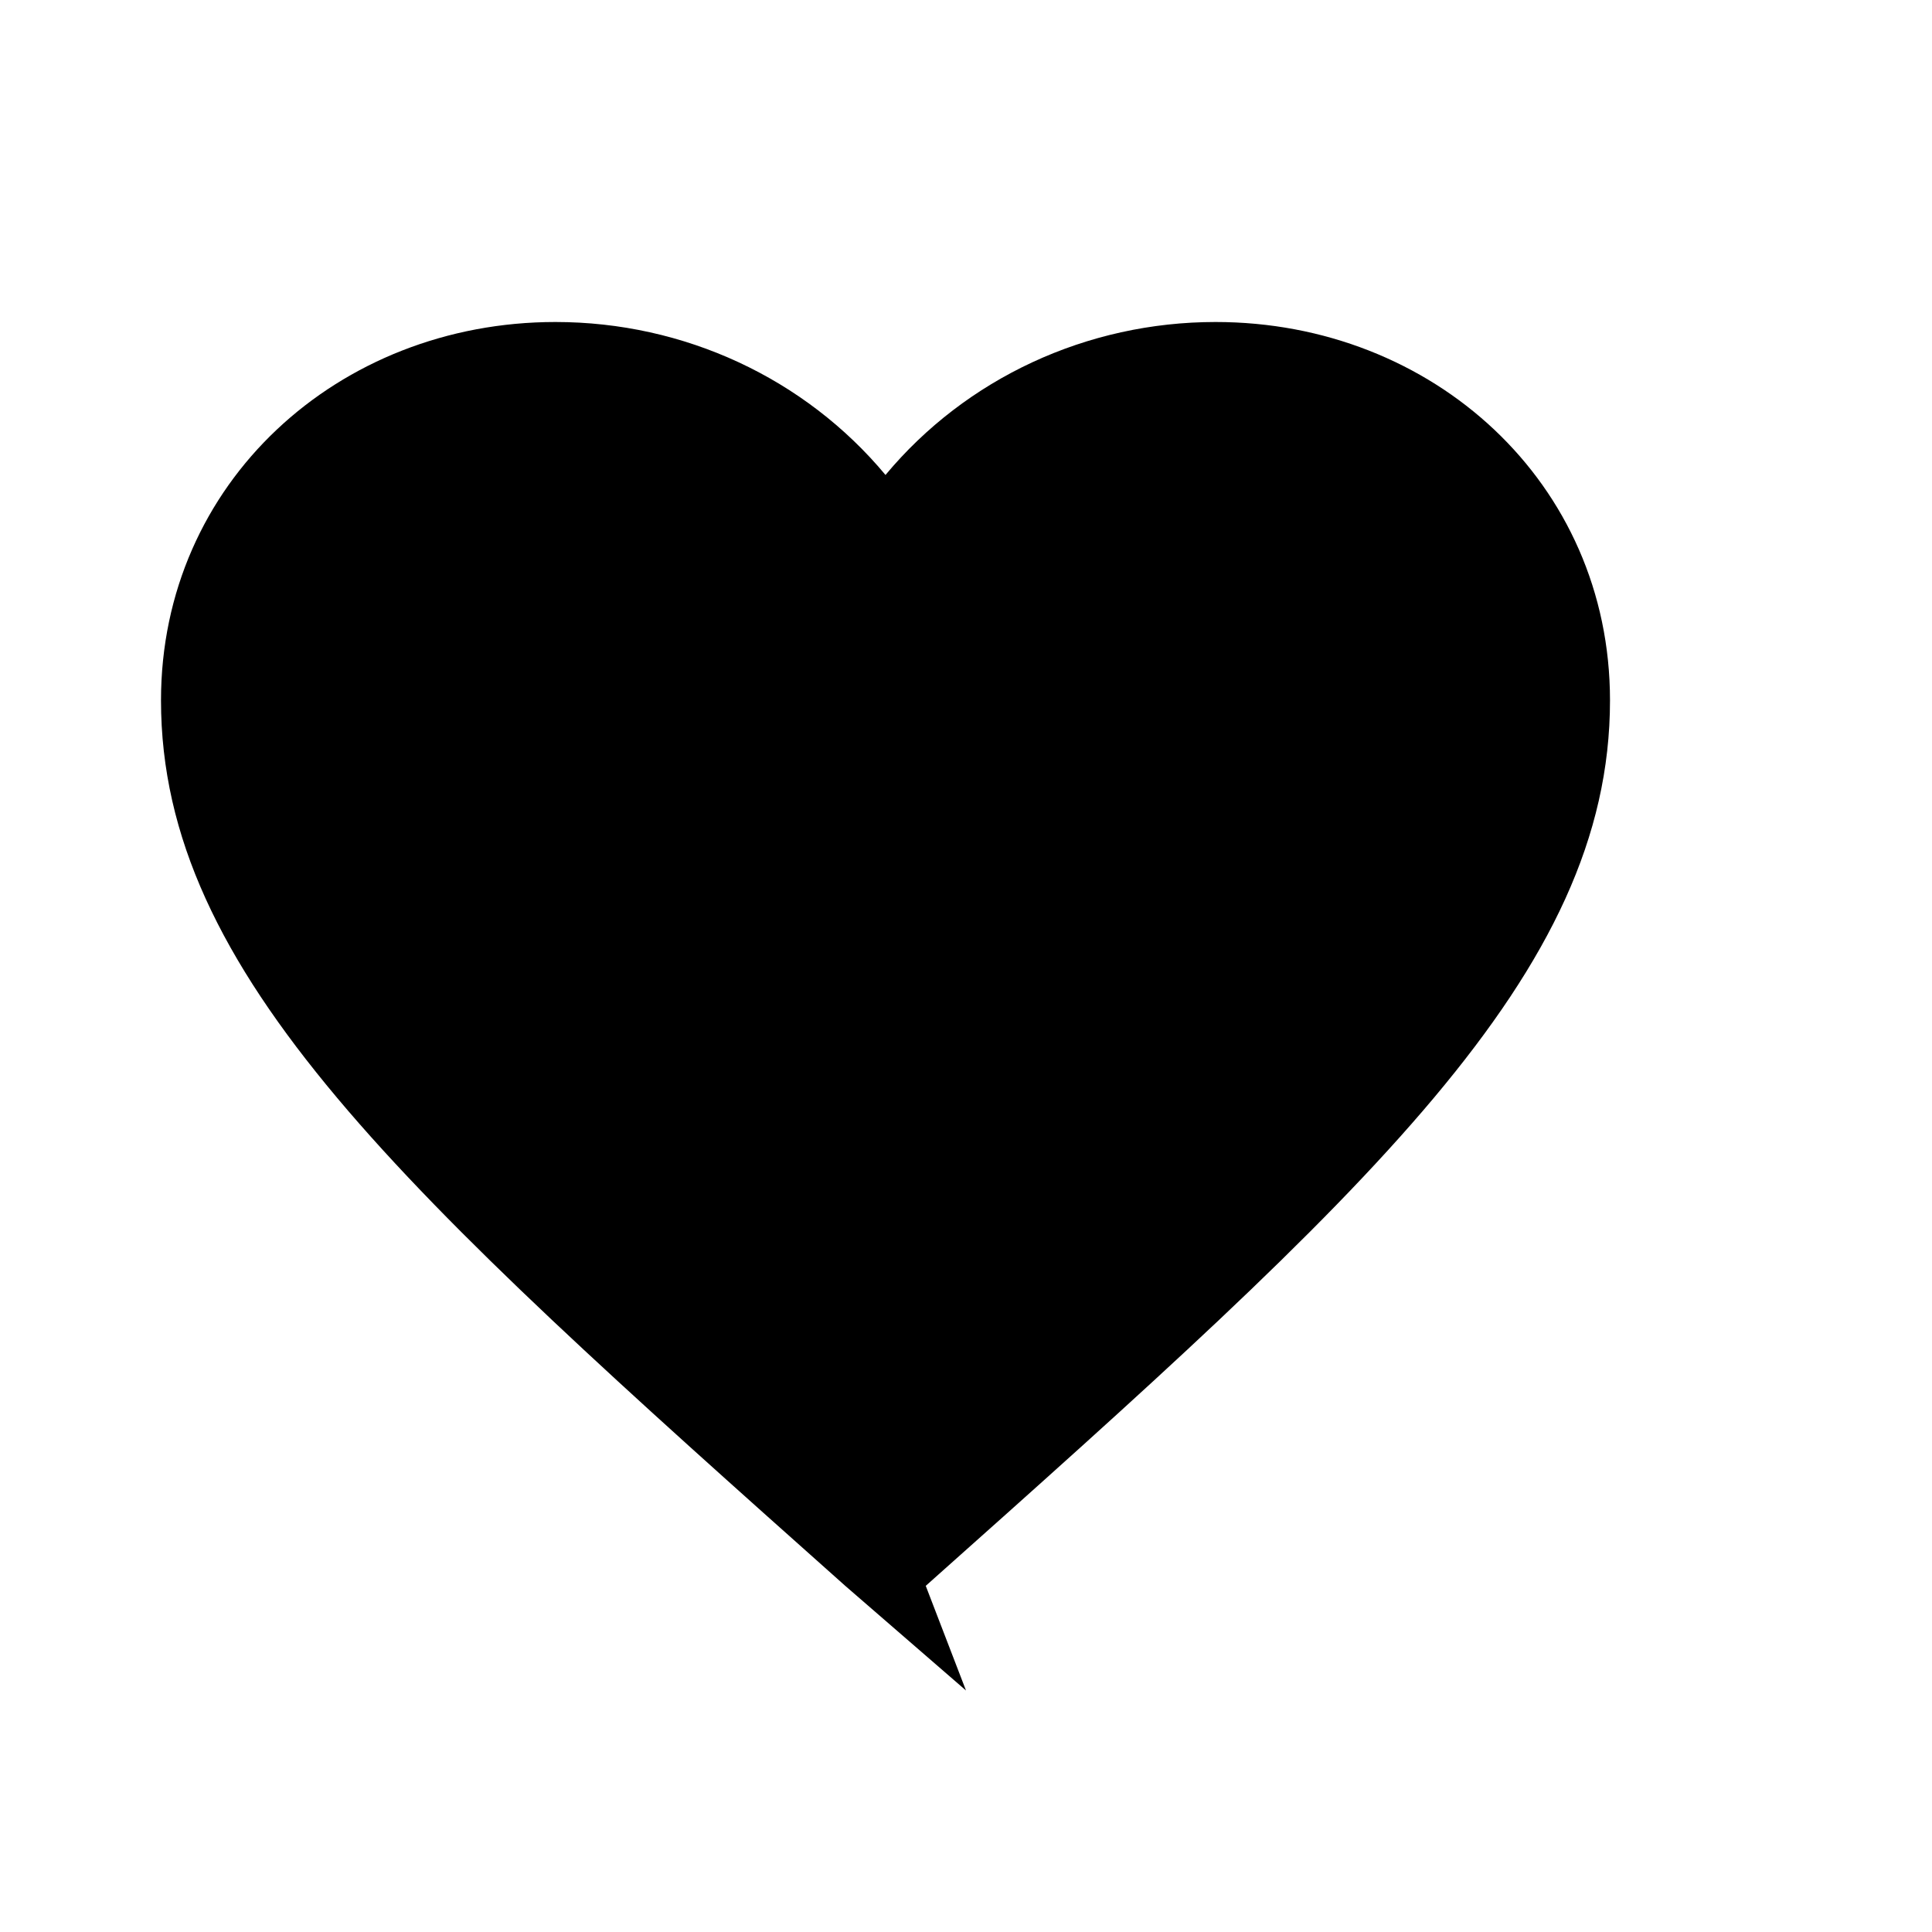
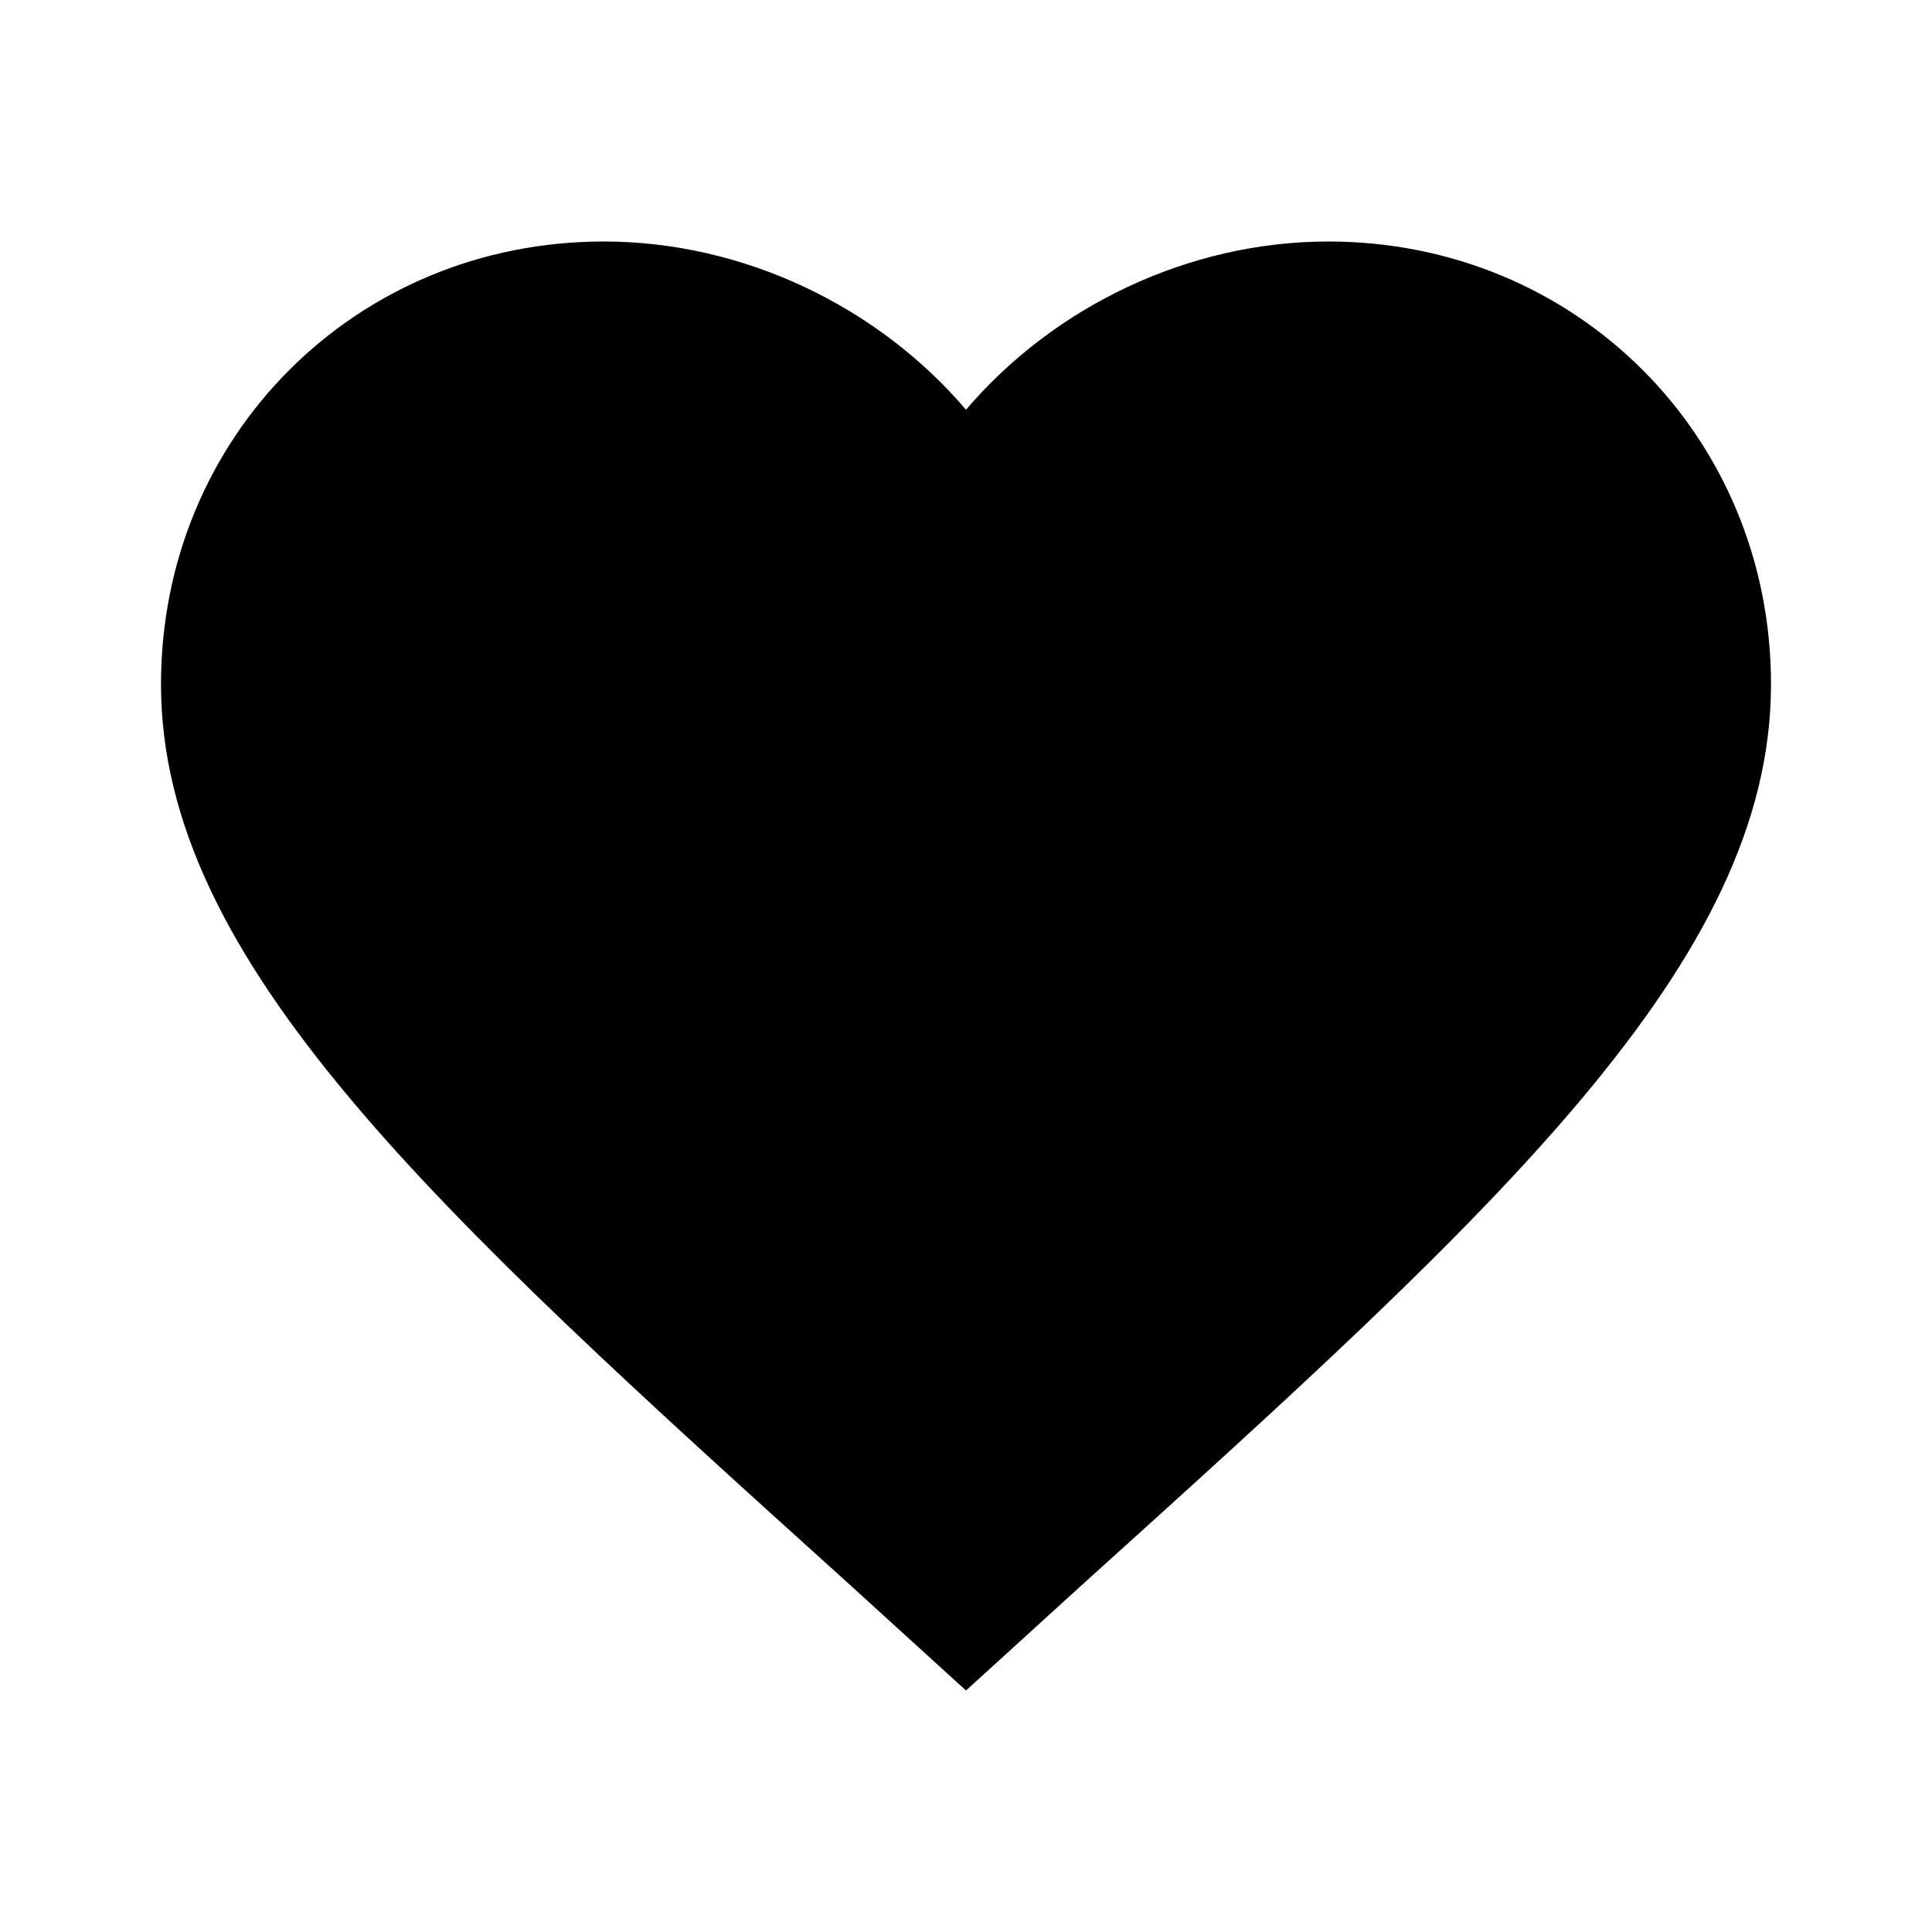
<svg xmlns="http://www.w3.org/2000/svg" viewBox="0 0 24 24" fill="currentColor">
-   <path d="m12 21-1.5-1.3C5 14.8 2 12.1 2 8.7 2 6 4.2 4 6.9 4c1.6 0 3.1.7 4.1 1.9C12 4.7 13.5 4 15.1 4 17.8 4 20 6 20 8.7c0 3.4-3 6.1-8.5 11Z" />
+   <path d="M12 21l-1.45-1.32C5.4 15.03 2 11.95 2 8.5 2 5.42 4.42 3 7.5 3c1.74 0 3.41.81 4.5 2.09C13.09 3.81 14.76 3 16.5 3 19.58 3 22 5.42 22 8.5c0 3.45-3.4 6.53-8.55 11.18L12 21z" />
</svg>
